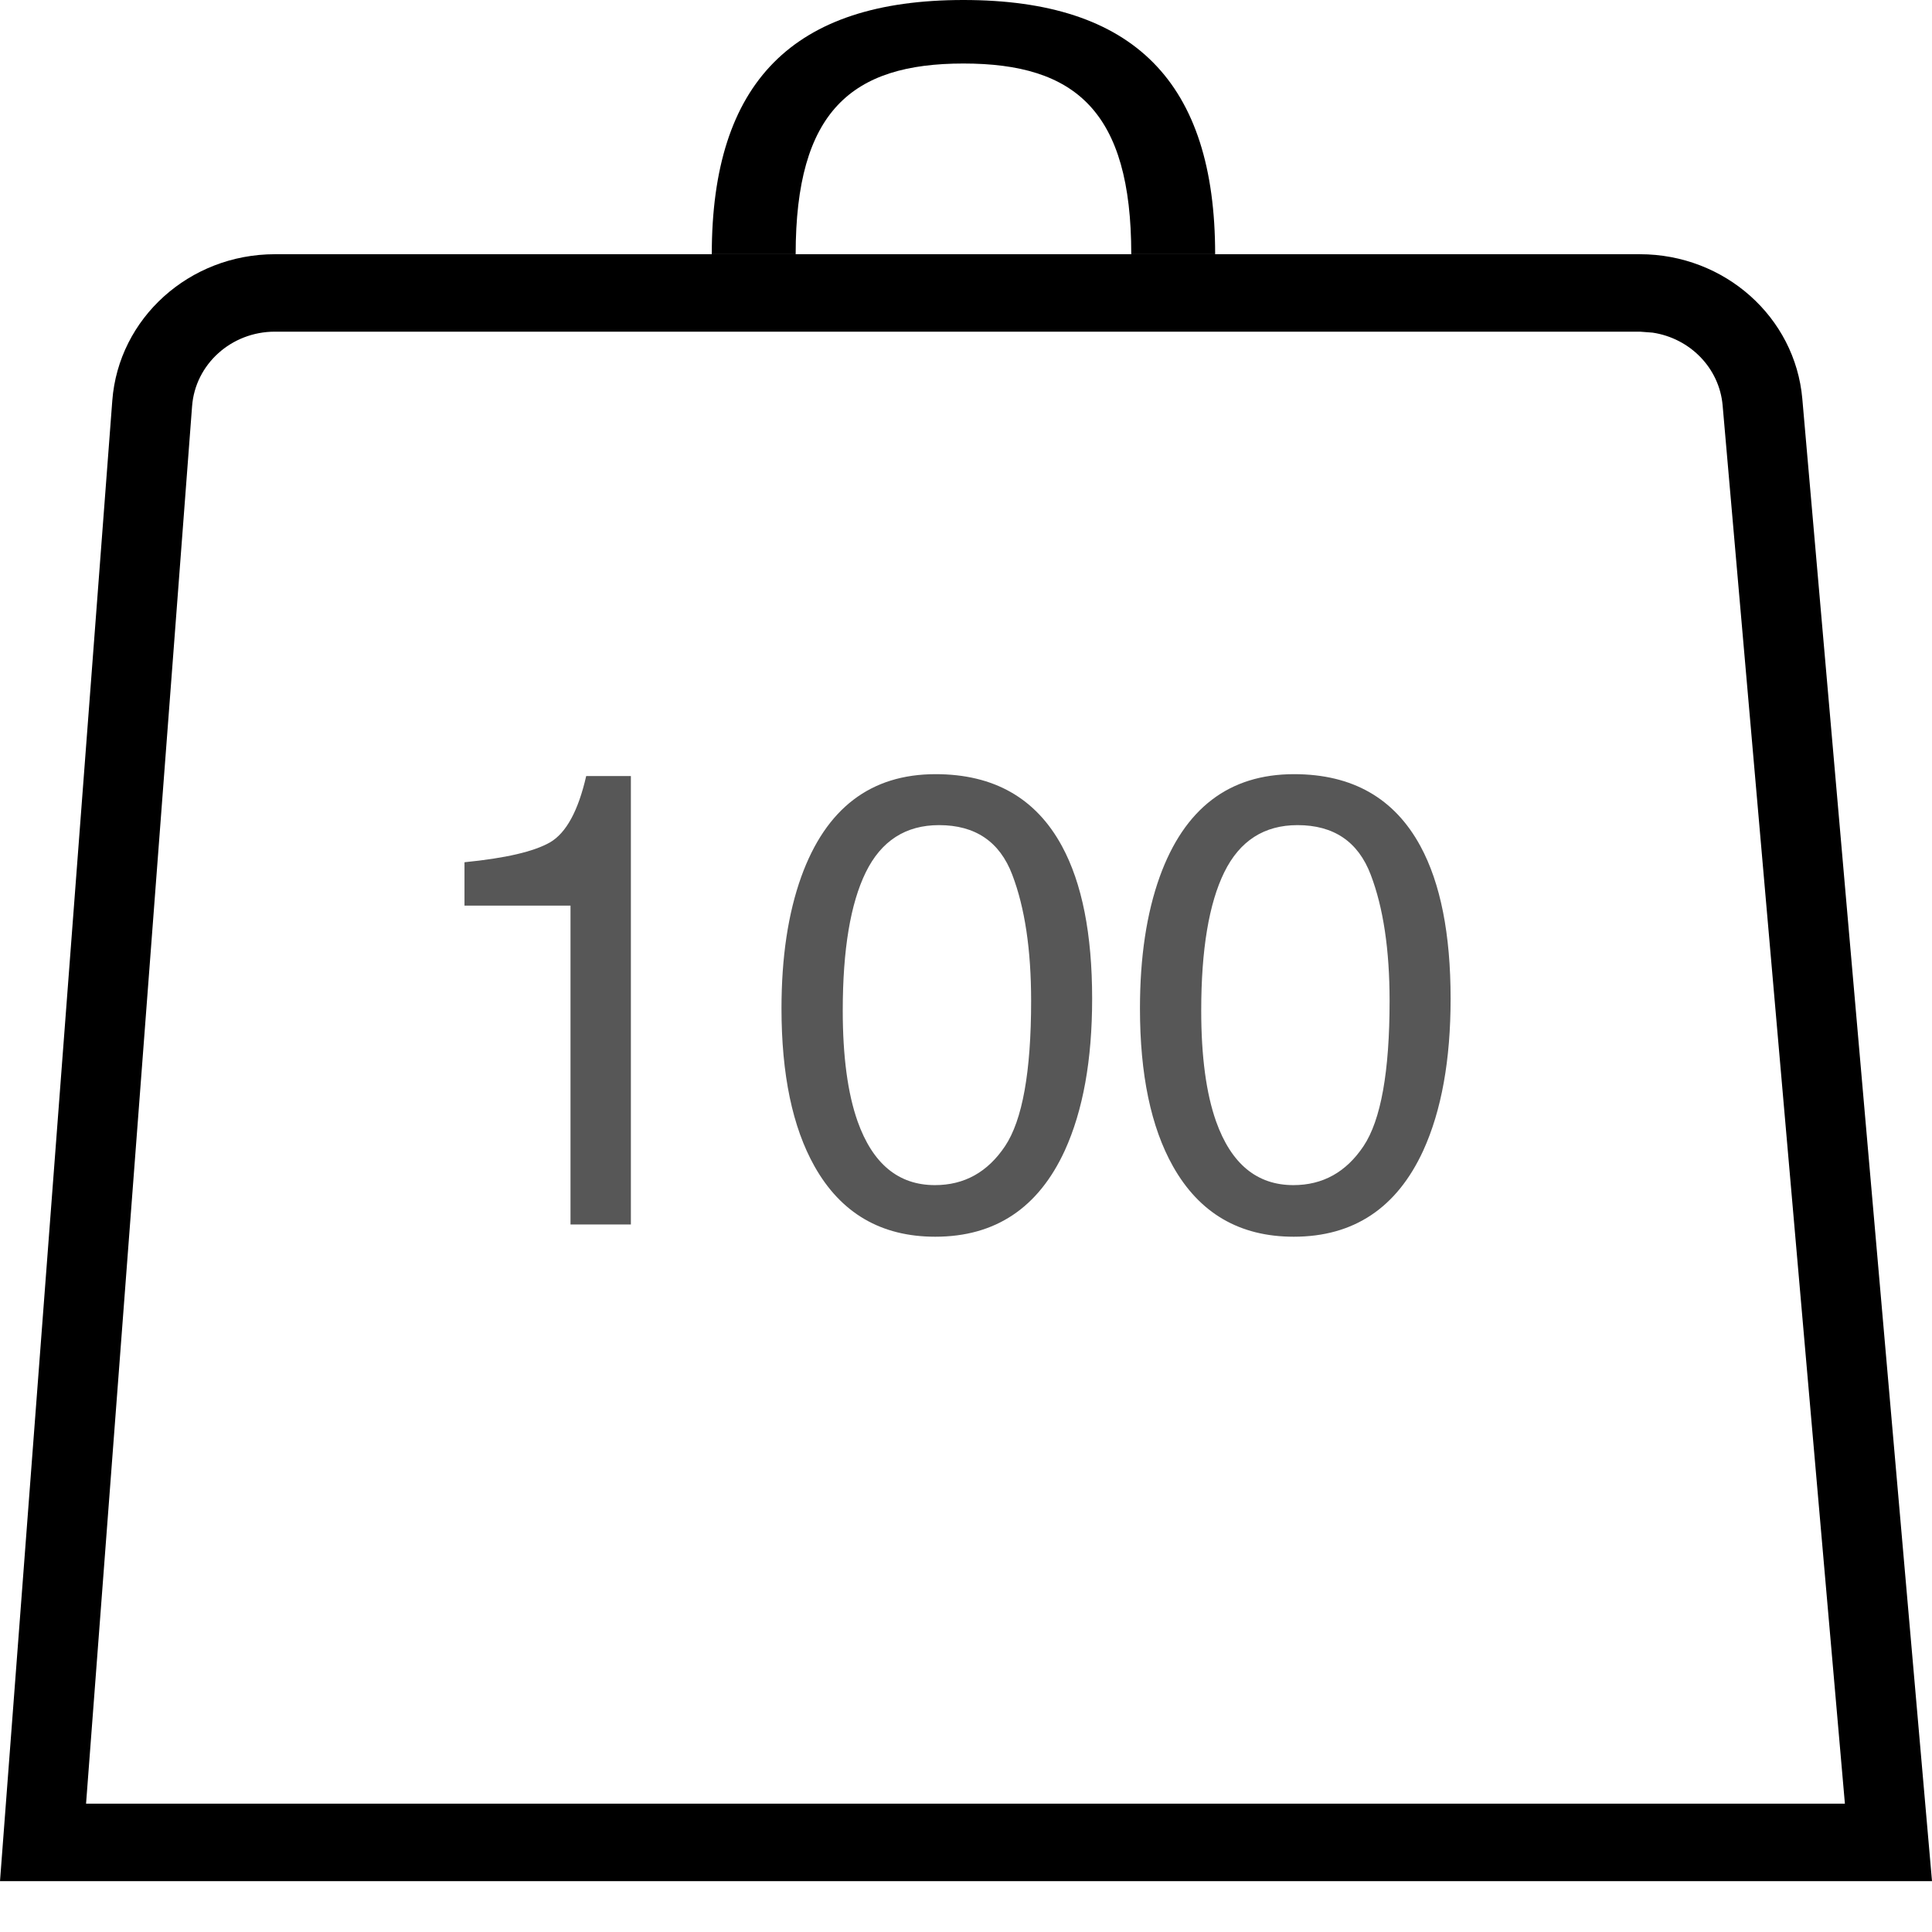
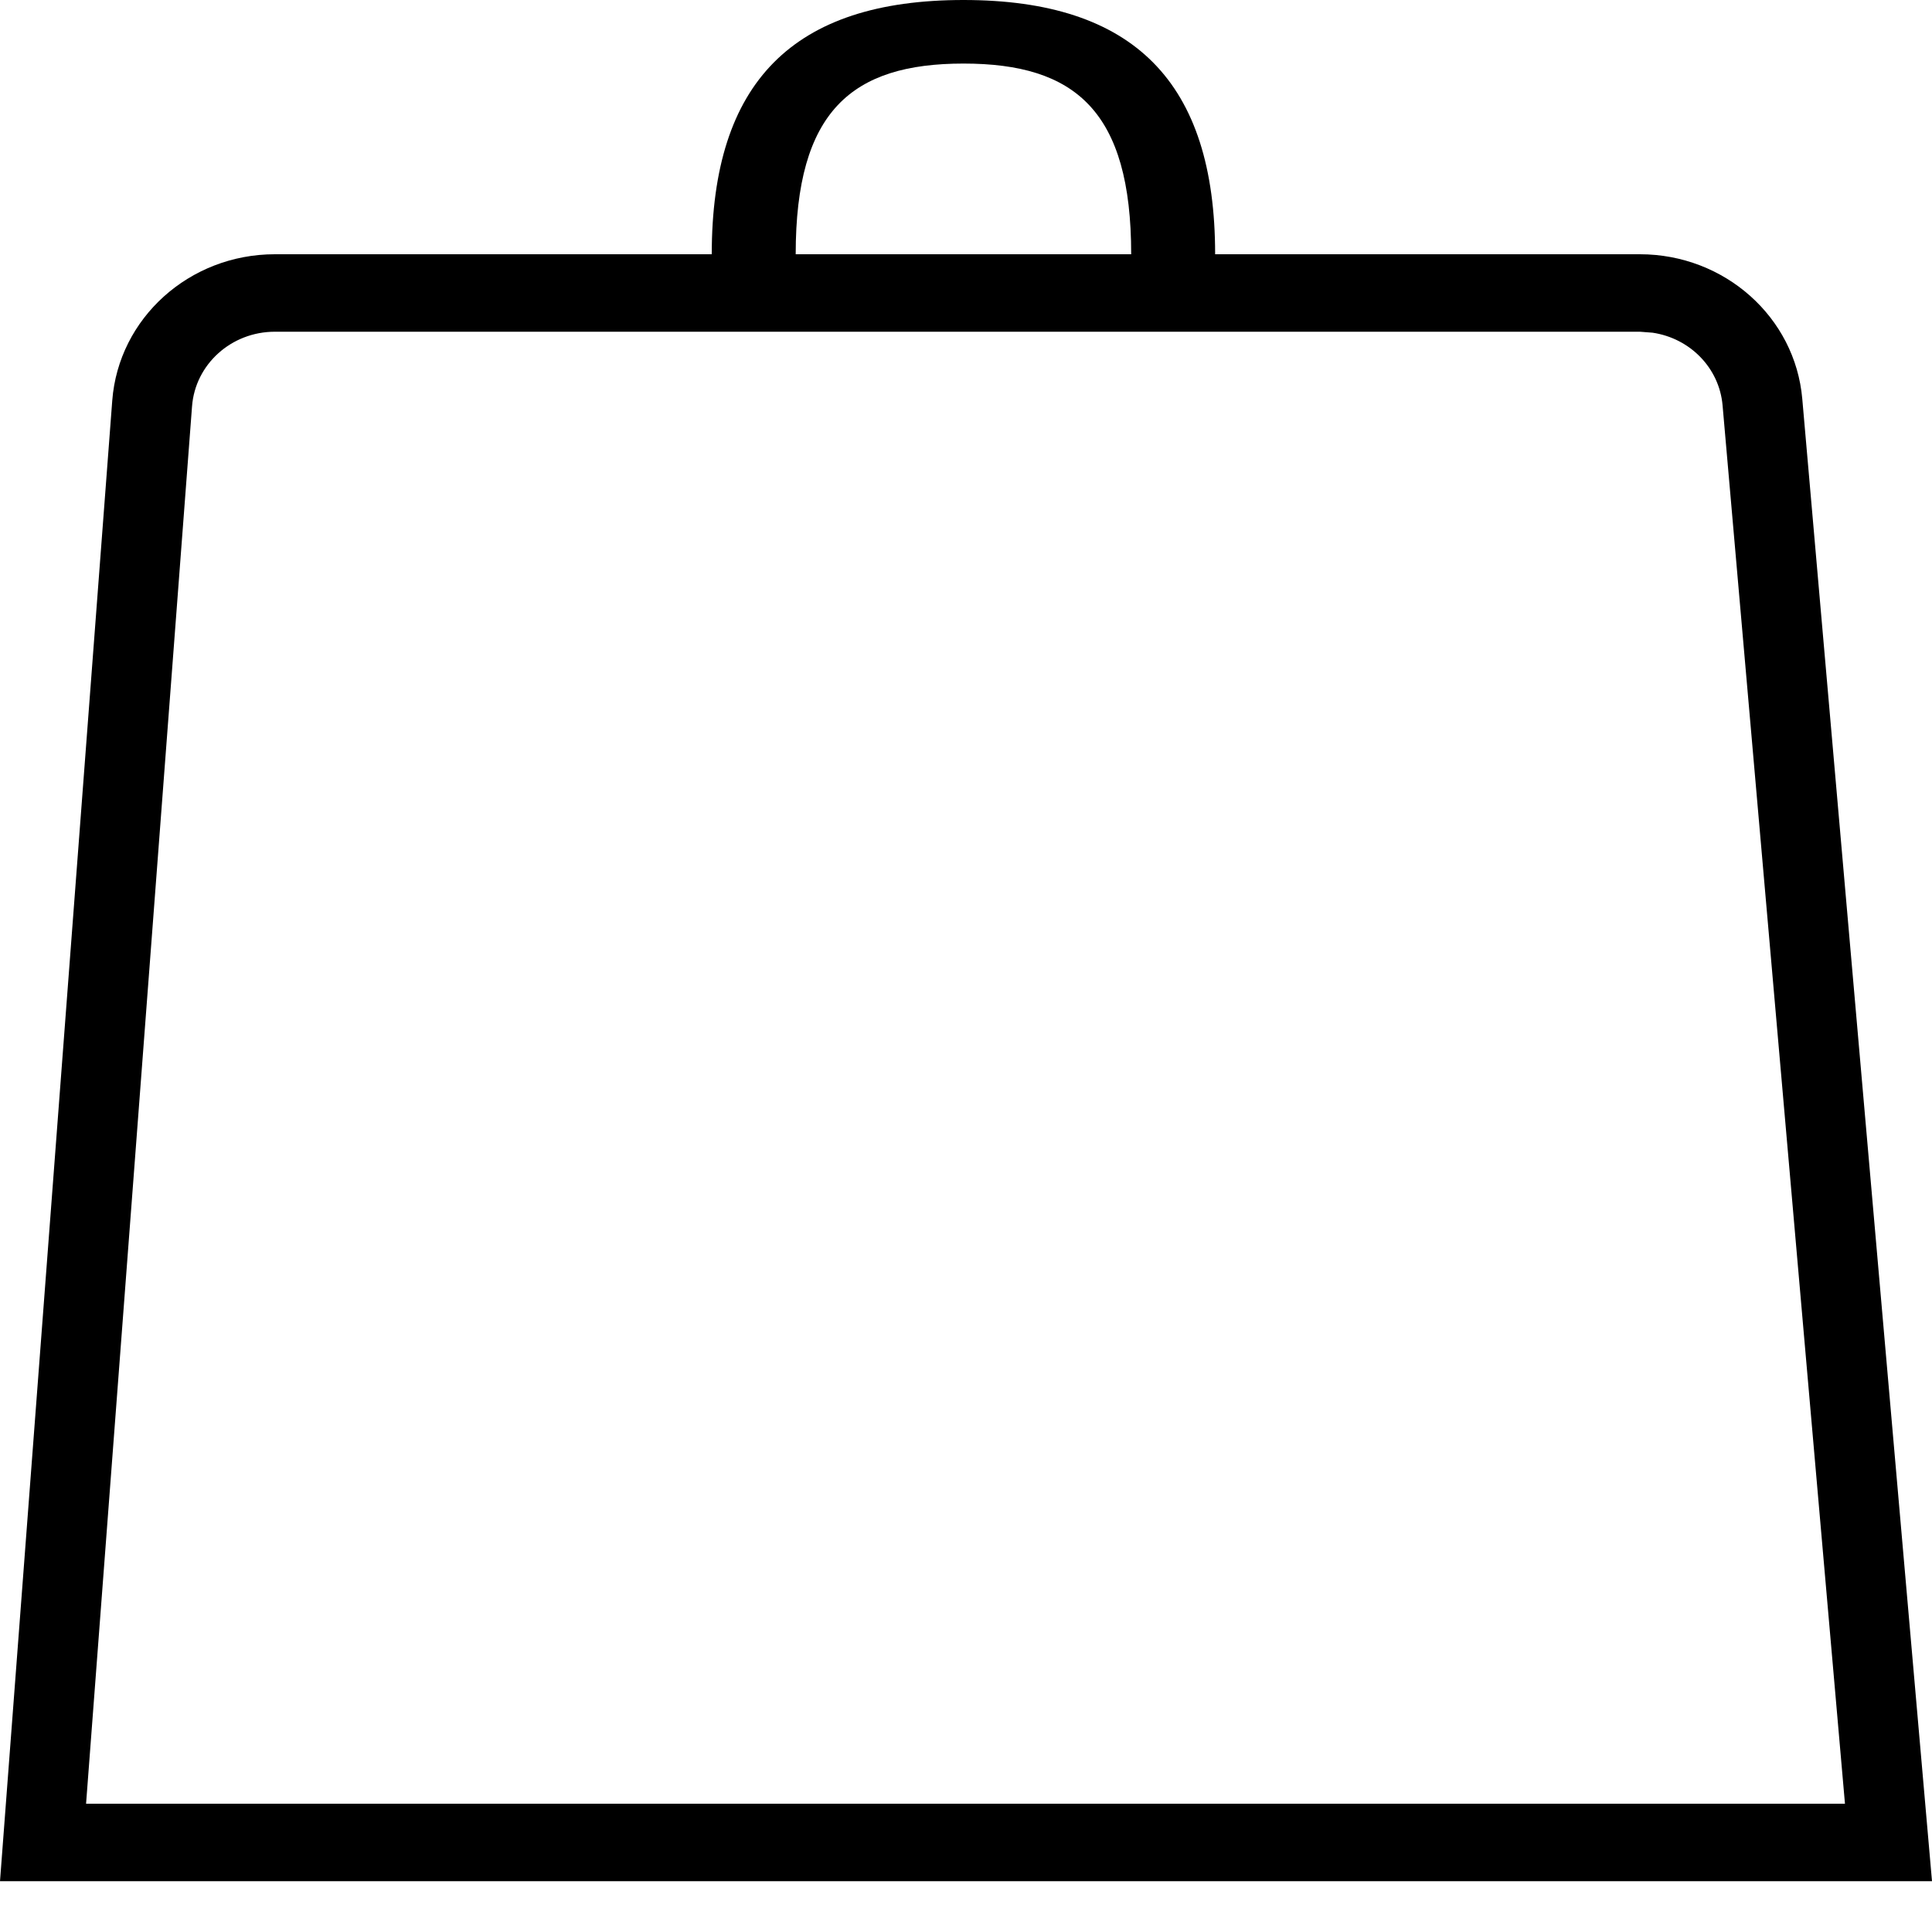
- <svg xmlns="http://www.w3.org/2000/svg" width="24" height="24" viewBox="0 0 24 24" fill="none">
-   <path fill-rule="evenodd" clip-rule="evenodd" d="M20.371 3.158H3.415C2.354 3.158 1.473 3.951 1.395 4.976L0 23.368H24L22.389 4.954C22.3 3.938 21.423 3.158 20.371 3.158ZM20.371 4.12L20.529 4.132C20.992 4.201 21.358 4.57 21.399 5.035L22.918 22.406H1.069L2.386 5.047C2.425 4.524 2.874 4.12 3.415 4.12H20.371Z" fill="black" />
-   <path fill-rule="evenodd" clip-rule="evenodd" d="M14.053 3.158C14.053 1.382 13.358 0.789 11.968 0.789C10.579 0.789 9.884 1.382 9.884 3.158H14.053ZM15.095 3.158C15.095 3.158 9.91 3.158 9.624 3.158C9.389 3.158 8.842 3.158 8.842 3.158C8.842 1.02 9.852 0 11.968 0C14.085 0 15.095 1.02 15.095 3.158Z" fill="black" />
-   <path d="M5.77 11.25V10.711C6.278 10.661 6.632 10.579 6.833 10.464C7.033 10.347 7.183 10.073 7.282 9.64H7.837V15.211H7.087V11.25H5.77ZM11.622 9.617C12.346 9.617 12.869 9.915 13.192 10.511C13.442 10.972 13.567 11.604 13.567 12.406C13.567 13.166 13.454 13.795 13.227 14.293C12.899 15.006 12.363 15.363 11.618 15.363C10.946 15.363 10.446 15.071 10.118 14.488C9.844 14.001 9.708 13.347 9.708 12.527C9.708 11.892 9.79 11.346 9.954 10.89C10.261 10.041 10.817 9.617 11.622 9.617ZM11.614 14.722C11.979 14.722 12.269 14.561 12.485 14.238C12.701 13.915 12.809 13.313 12.809 12.433C12.809 11.798 12.731 11.276 12.575 10.867C12.419 10.455 12.115 10.25 11.665 10.25C11.251 10.25 10.947 10.445 10.755 10.836C10.565 11.224 10.469 11.796 10.469 12.554C10.469 13.125 10.531 13.583 10.653 13.929C10.841 14.458 11.161 14.722 11.614 14.722ZM16.075 9.617C16.799 9.617 17.322 9.915 17.645 10.511C17.895 10.972 18.02 11.604 18.02 12.406C18.02 13.166 17.907 13.795 17.68 14.293C17.352 15.006 16.816 15.363 16.071 15.363C15.399 15.363 14.899 15.071 14.571 14.488C14.297 14.001 14.161 13.347 14.161 12.527C14.161 11.892 14.243 11.346 14.407 10.89C14.714 10.041 15.27 9.617 16.075 9.617ZM16.067 14.722C16.432 14.722 16.722 14.561 16.938 14.238C17.154 13.915 17.262 13.313 17.262 12.433C17.262 11.798 17.184 11.276 17.028 10.867C16.872 10.455 16.568 10.25 16.118 10.25C15.704 10.25 15.4 10.445 15.208 10.836C15.018 11.224 14.922 11.796 14.922 12.554C14.922 13.125 14.984 13.583 15.106 13.929C15.294 14.458 15.614 14.722 16.067 14.722Z" fill="#575757" />
+ <svg xmlns="http://www.w3.org/2000/svg" width="20" height="20" viewBox="0 0 20 20" fill="none">
+   <path fill-rule="evenodd" clip-rule="evenodd" d="M16.976 2.632H2.845C1.961 2.632 1.227 3.293 1.162 4.147L0 19.474H20L18.657 4.128C18.583 3.282 17.852 2.632 16.976 2.632ZM16.976 3.434L17.107 3.444C17.494 3.501 17.798 3.808 17.832 4.196L19.099 18.672H0.891L1.988 4.206C2.021 3.771 2.395 3.434 2.845 3.434H16.976Z" fill="black" />
+   <path fill-rule="evenodd" clip-rule="evenodd" d="M11.71 2.632C11.71 1.151 11.132 0.658 9.974 0.658C8.816 0.658 8.237 1.151 8.237 2.632H11.71ZM12.579 2.632C12.579 2.632 8.259 2.632 8.02 2.632C7.824 2.632 7.368 2.632 7.368 2.632C7.368 0.85 8.21 0 9.974 0C11.737 0 12.579 0.85 12.579 2.632Z" fill="black" />
</svg>
